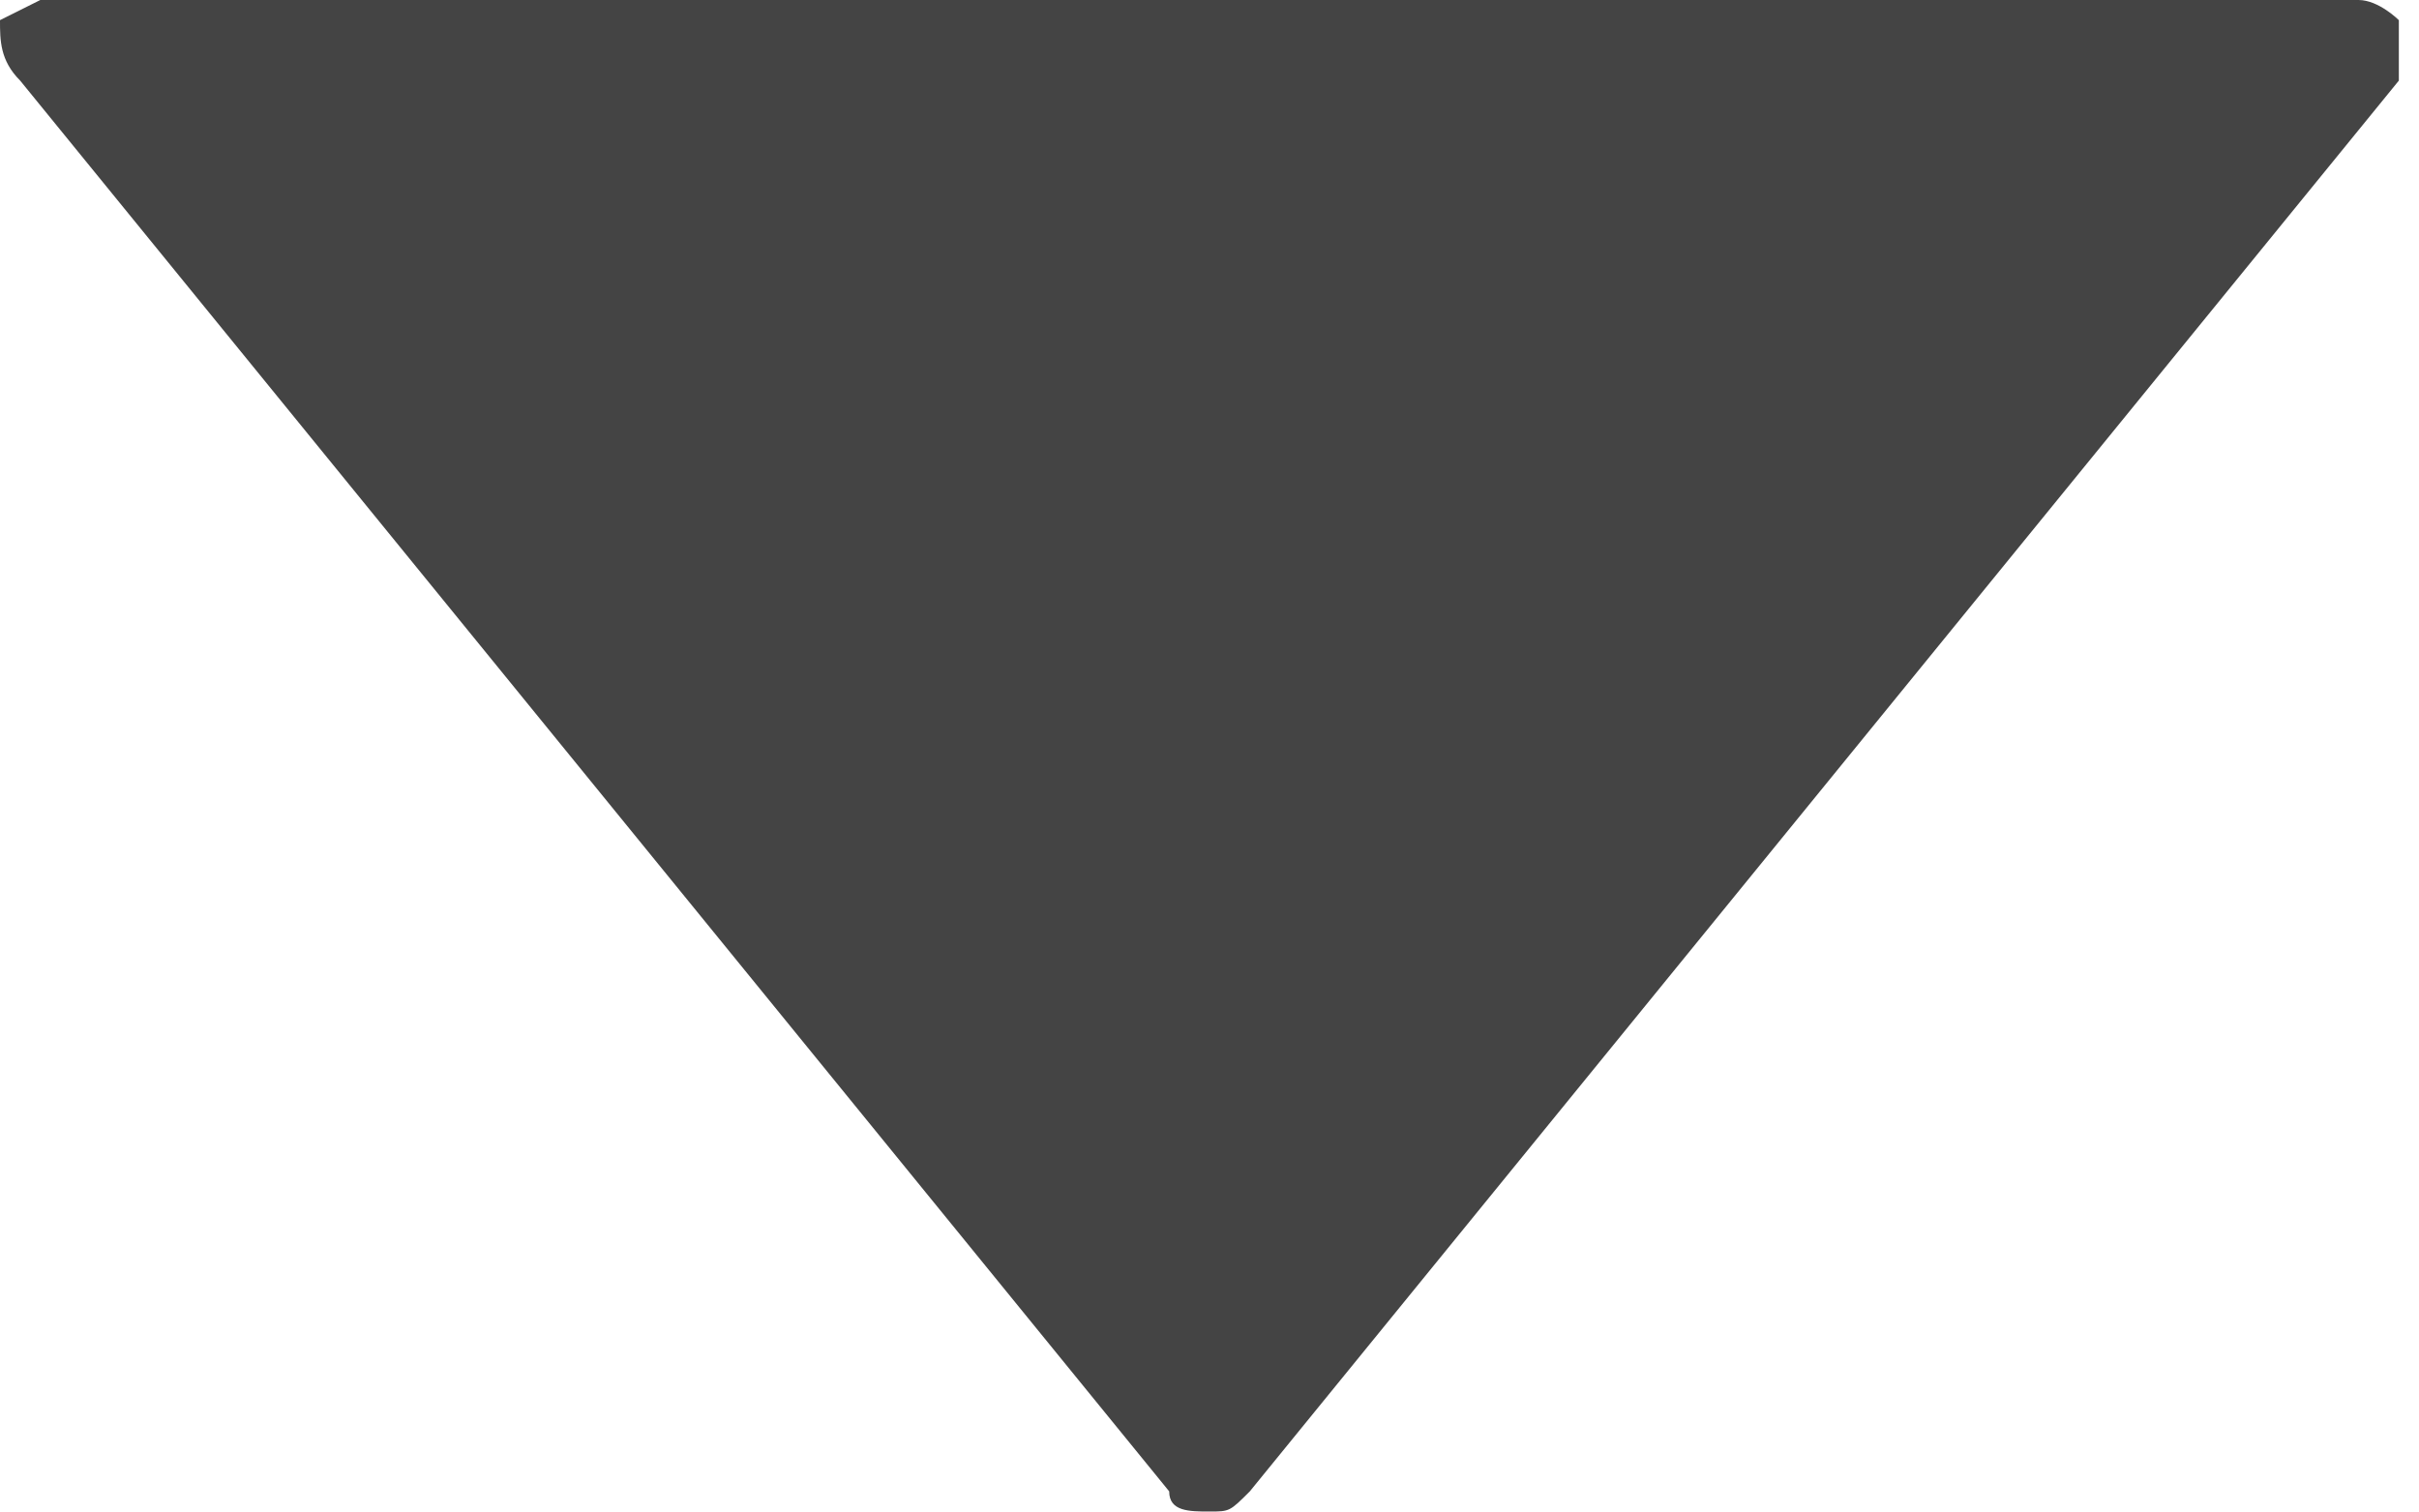
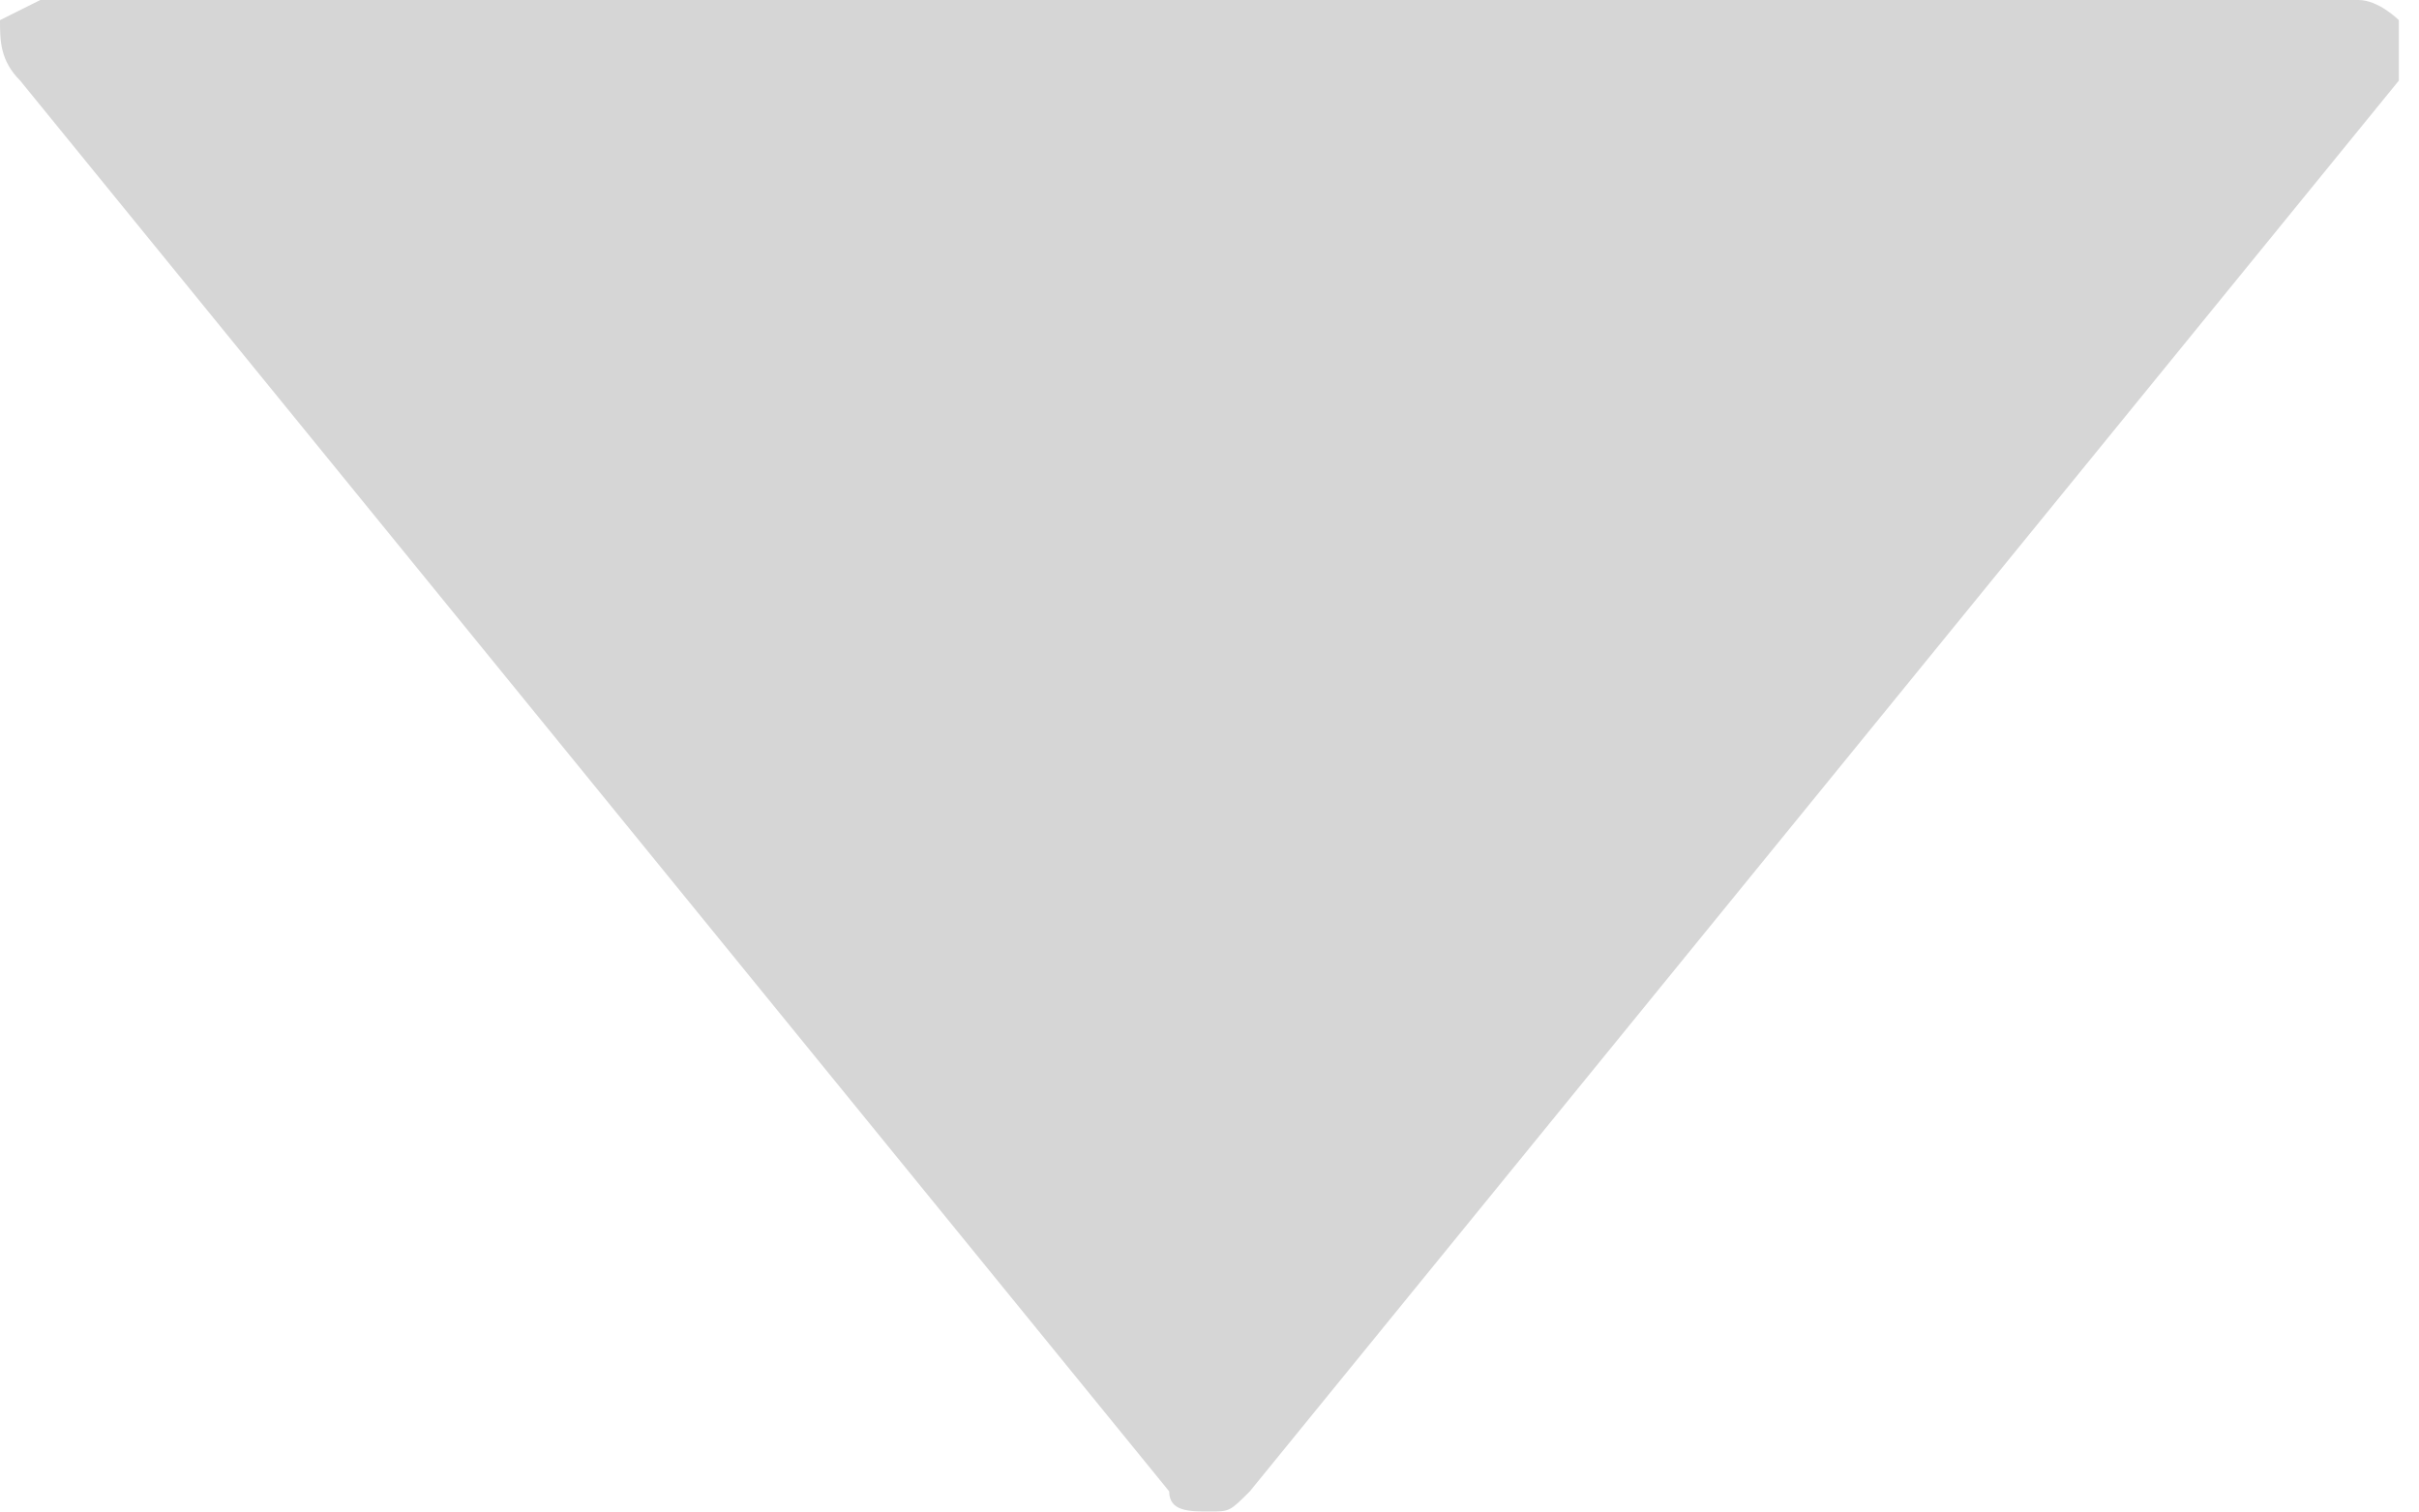
<svg xmlns="http://www.w3.org/2000/svg" width="12" height="7.5" viewBox="0 0 12 7.5">
-   <path fill="#444" d="M6.2 7.4c-.1.1-.1.1-.2.1s-.2 0-.2-.1l-5.7-7c-.1-.1-.1-.2-.1-.3l.2-.1h11.5c.1 0 .2.1.2.1v.3l-5.7 7z" />
+   <path fill="#D6D6D6" d="M6.2 7.4c-.1.1-.1.1-.2.1s-.2 0-.2-.1l-5.7-7c-.1-.1-.1-.2-.1-.3l.2-.1h11.5c.1 0 .2.1.2.1v.3l-5.7 7z" />
</svg>
